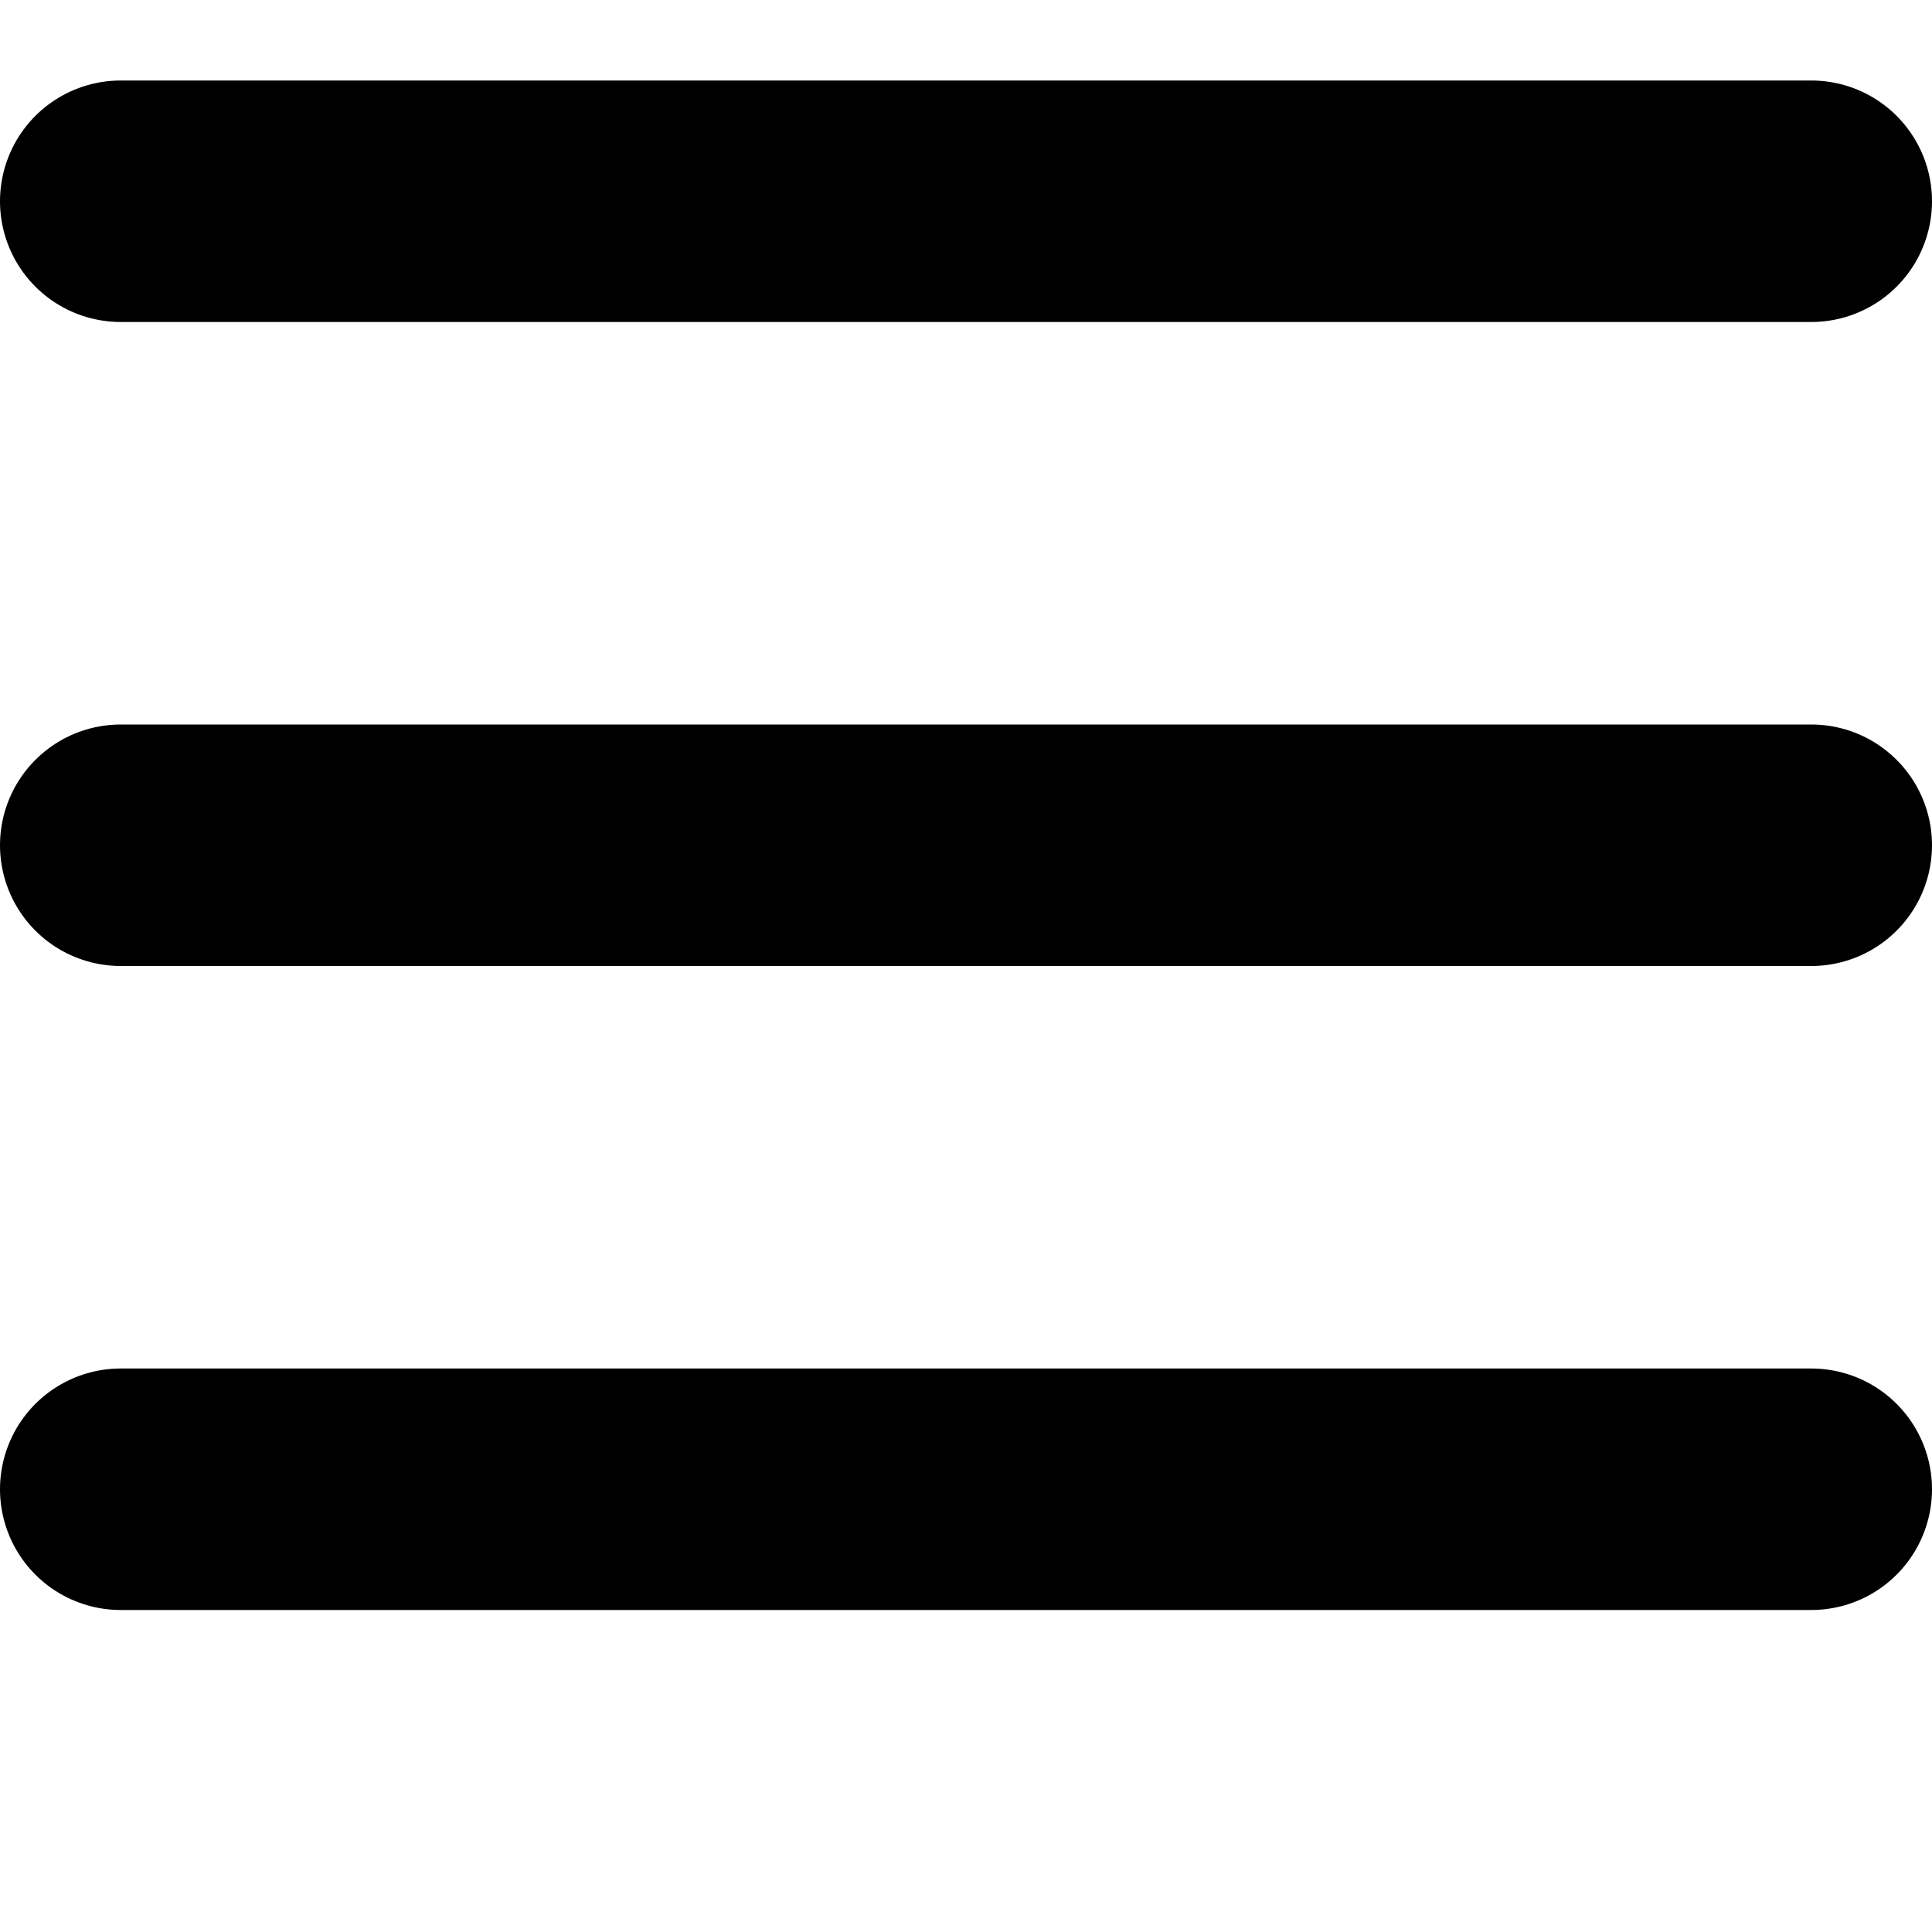
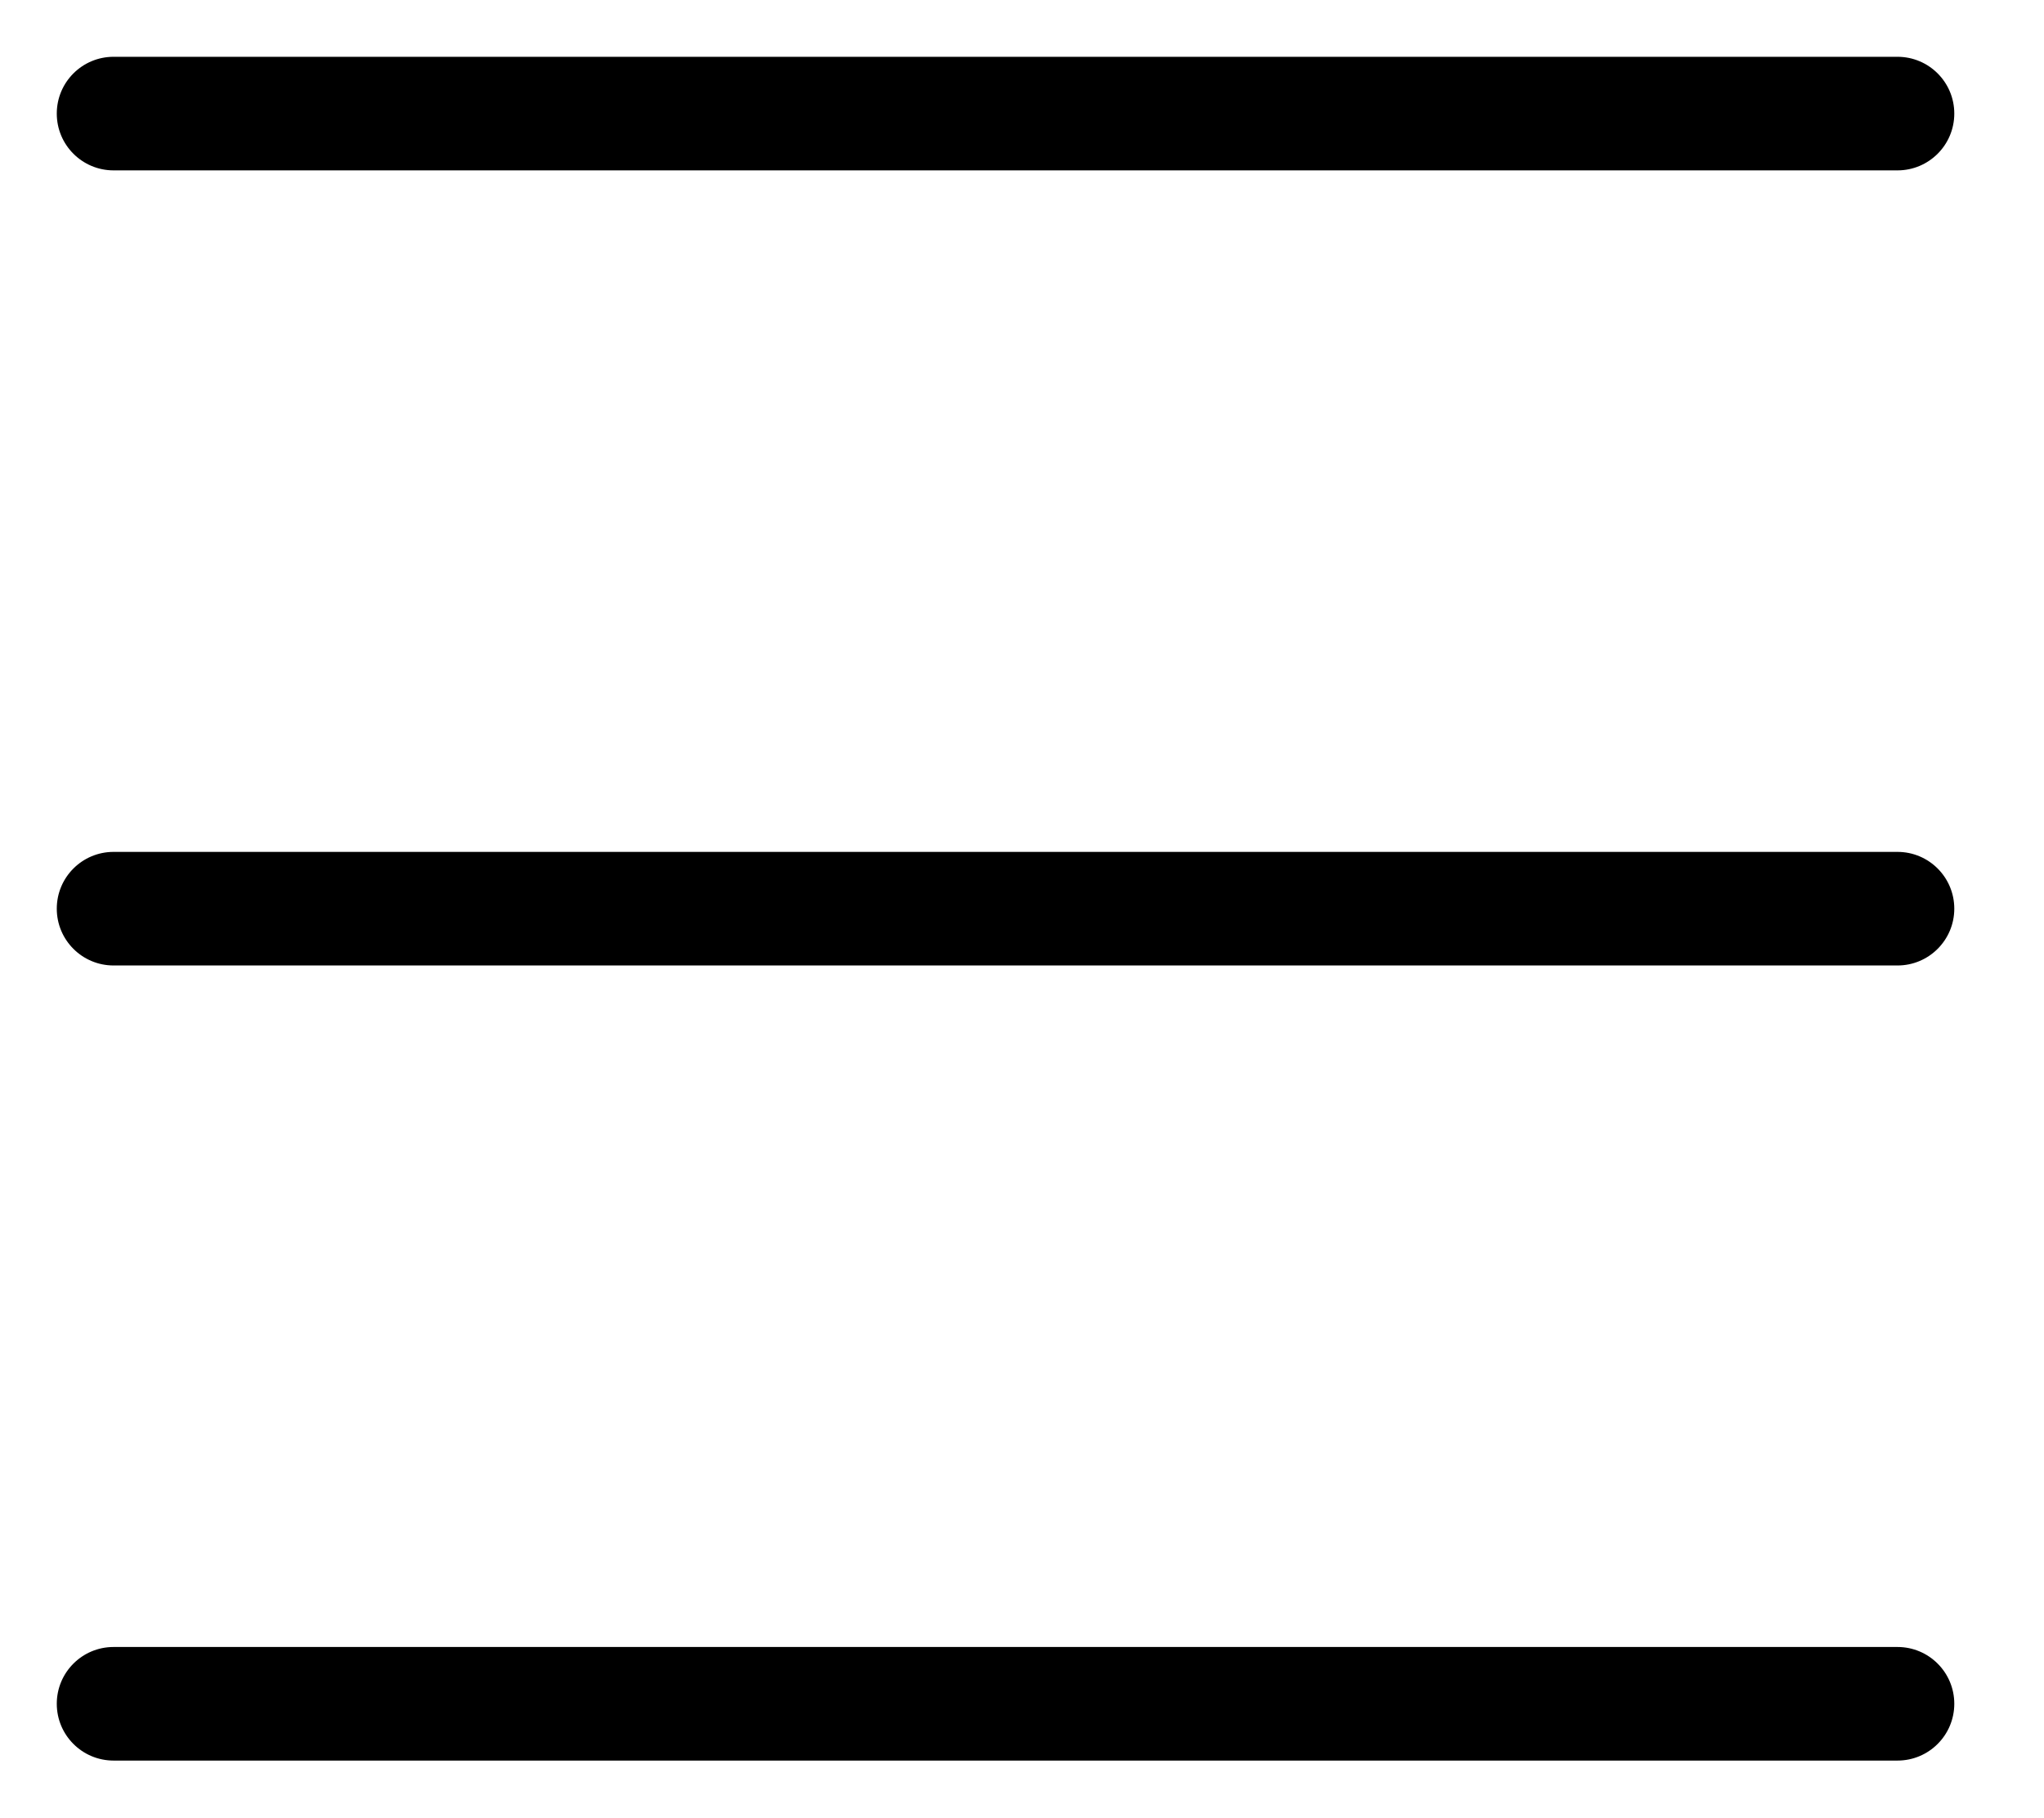
- <svg xmlns="http://www.w3.org/2000/svg" width="54" height="54" aria-hidden="true" focusable="false" role="presentation" class="icon icon-hamburger" fill="none" viewBox="2 3 12 12" stroke="currentColor" stroke-linecap="round" stroke-linejoin="round" stroke-width="1.5">
-   <path d="m2.75 12.25h10.5m-10.5-4h10.5m-10.5-4h10.5" />
+ <svg xmlns="http://www.w3.org/2000/svg" fill="none" class="icon icon-hamburger" viewBox="0 0 18 16">
+   <path fill="currentColor" d="M1 .5a.5.5 0 1 0 0 1h15.71a.5.5 0 0 0 0-1zM.5 8a.5.5 0 0 1 .5-.5h15.71a.5.5 0 0 1 0 1H1A.5.5 0 0 1 .5 8m0 7a.5.5 0 0 1 .5-.5h15.71a.5.5 0 0 1 0 1H1a.5.5 0 0 1-.5-.5" />
</svg>
